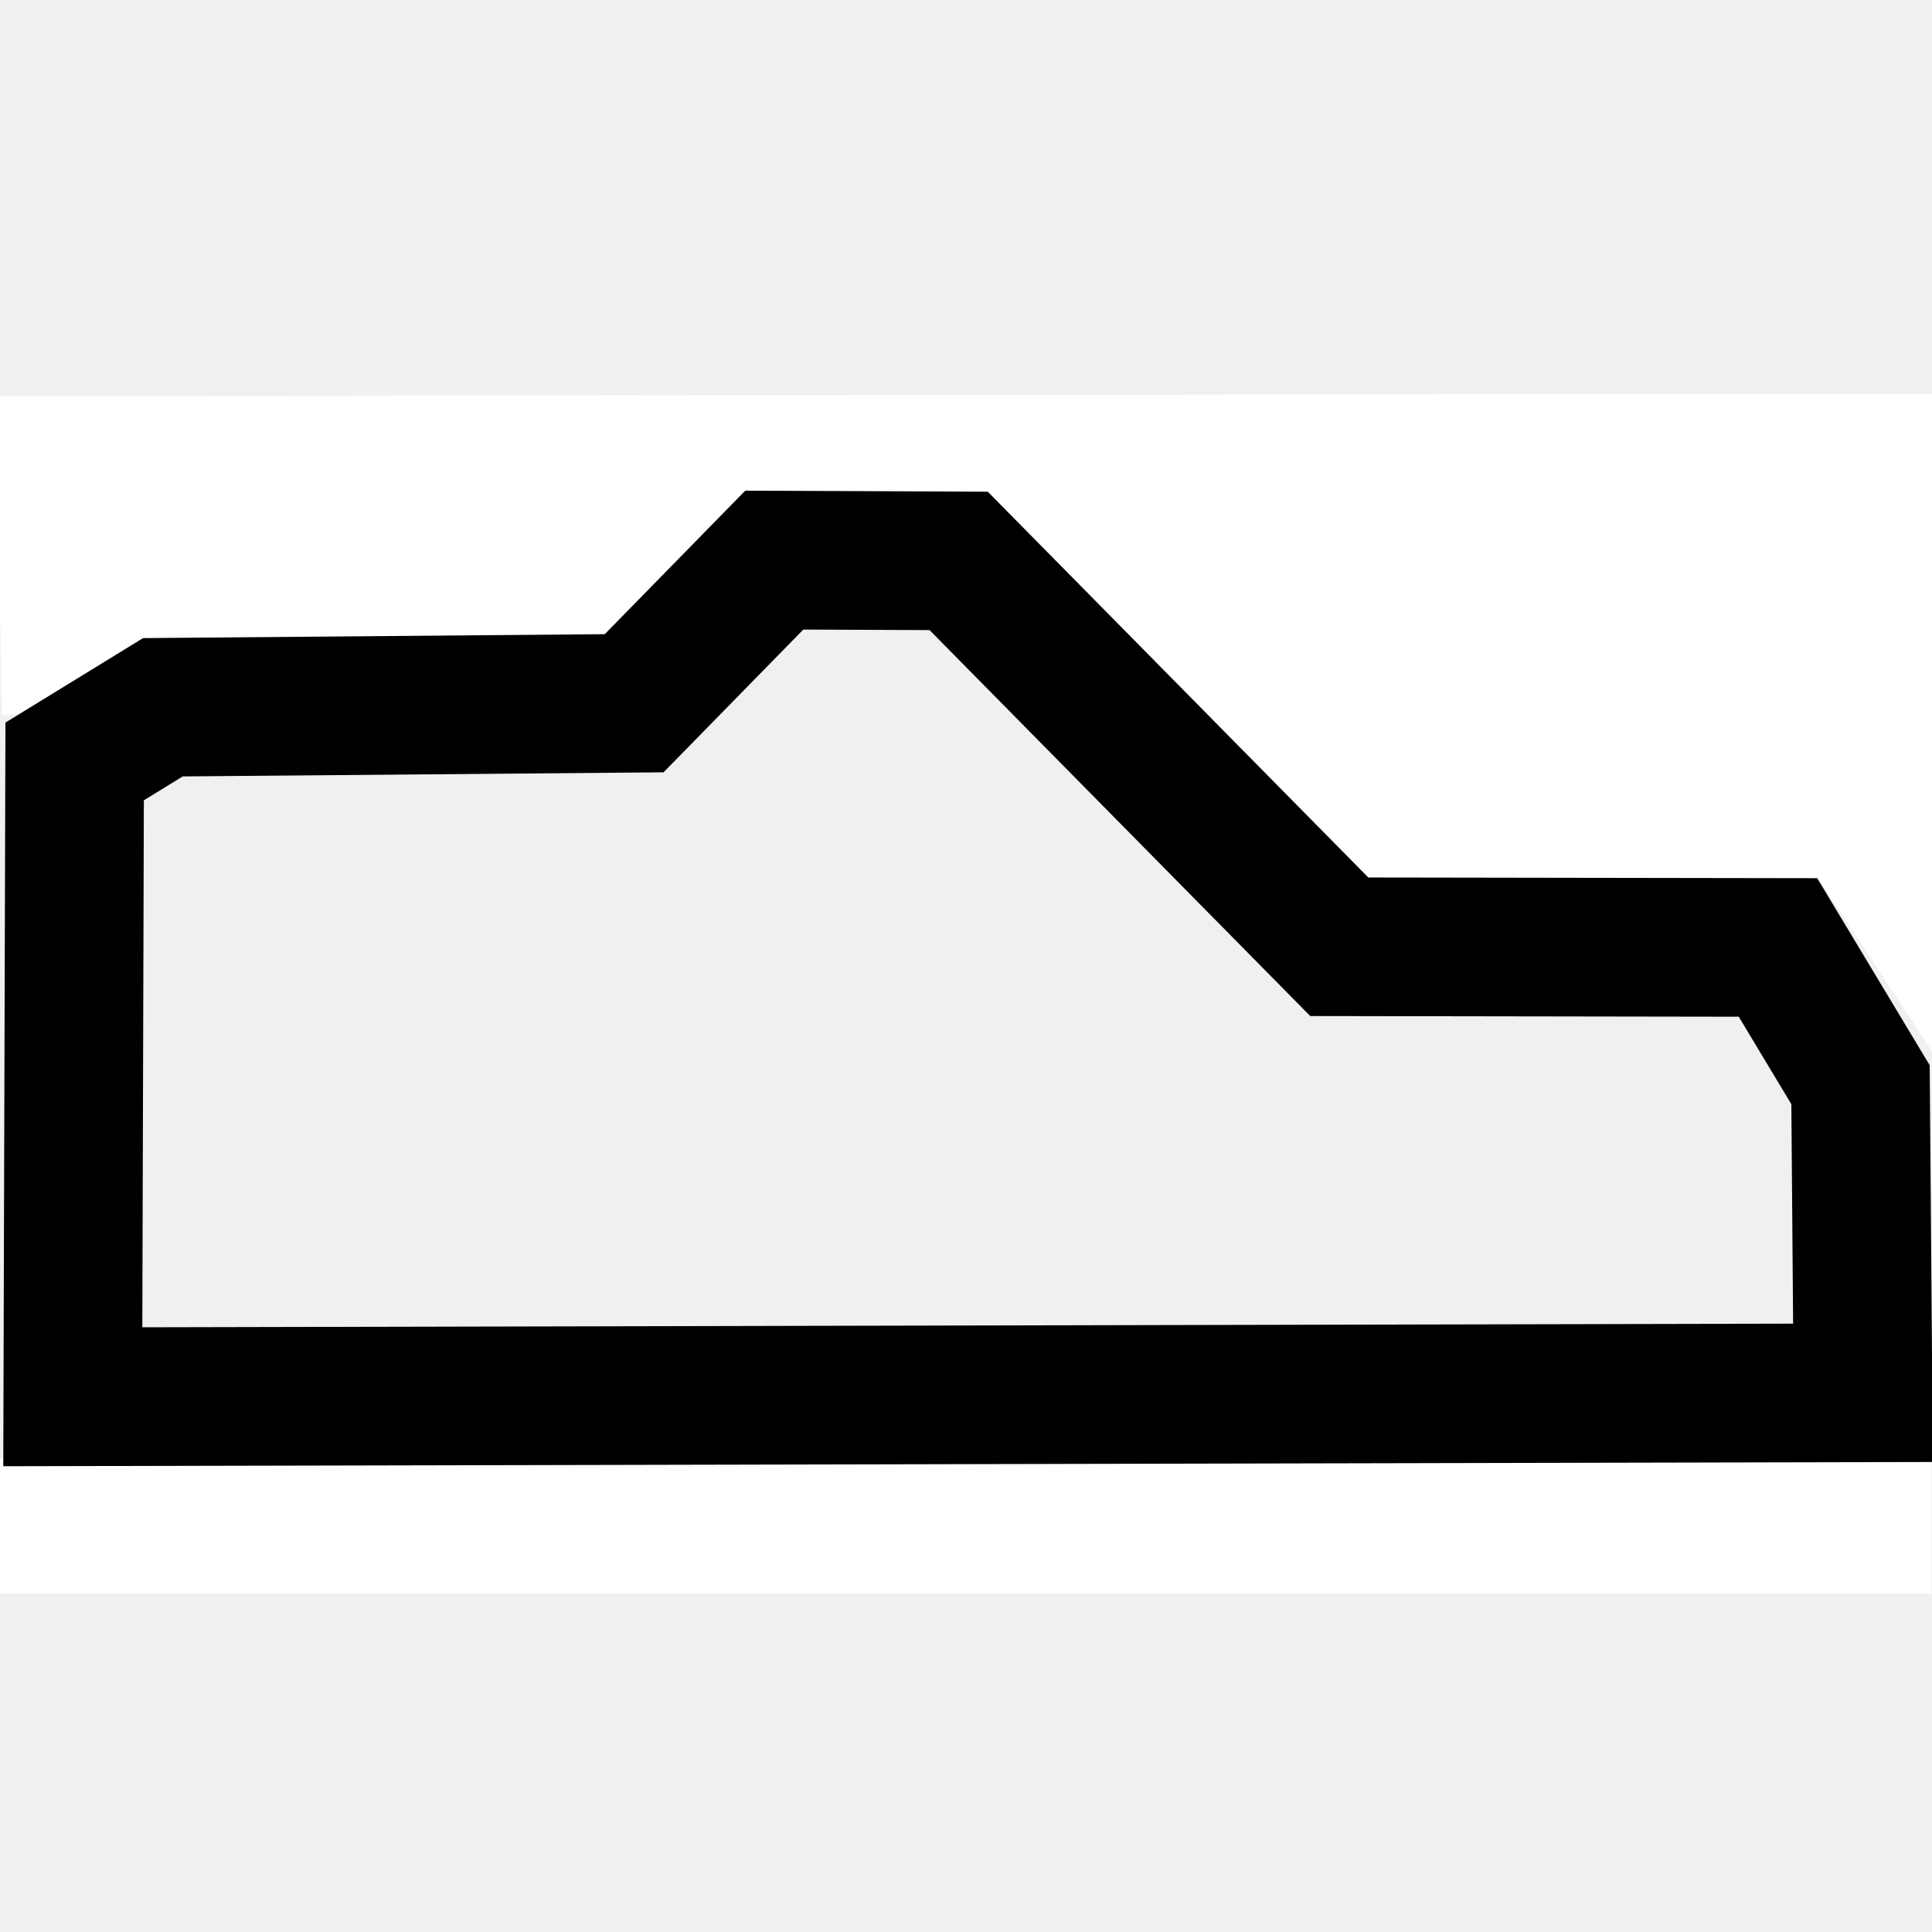
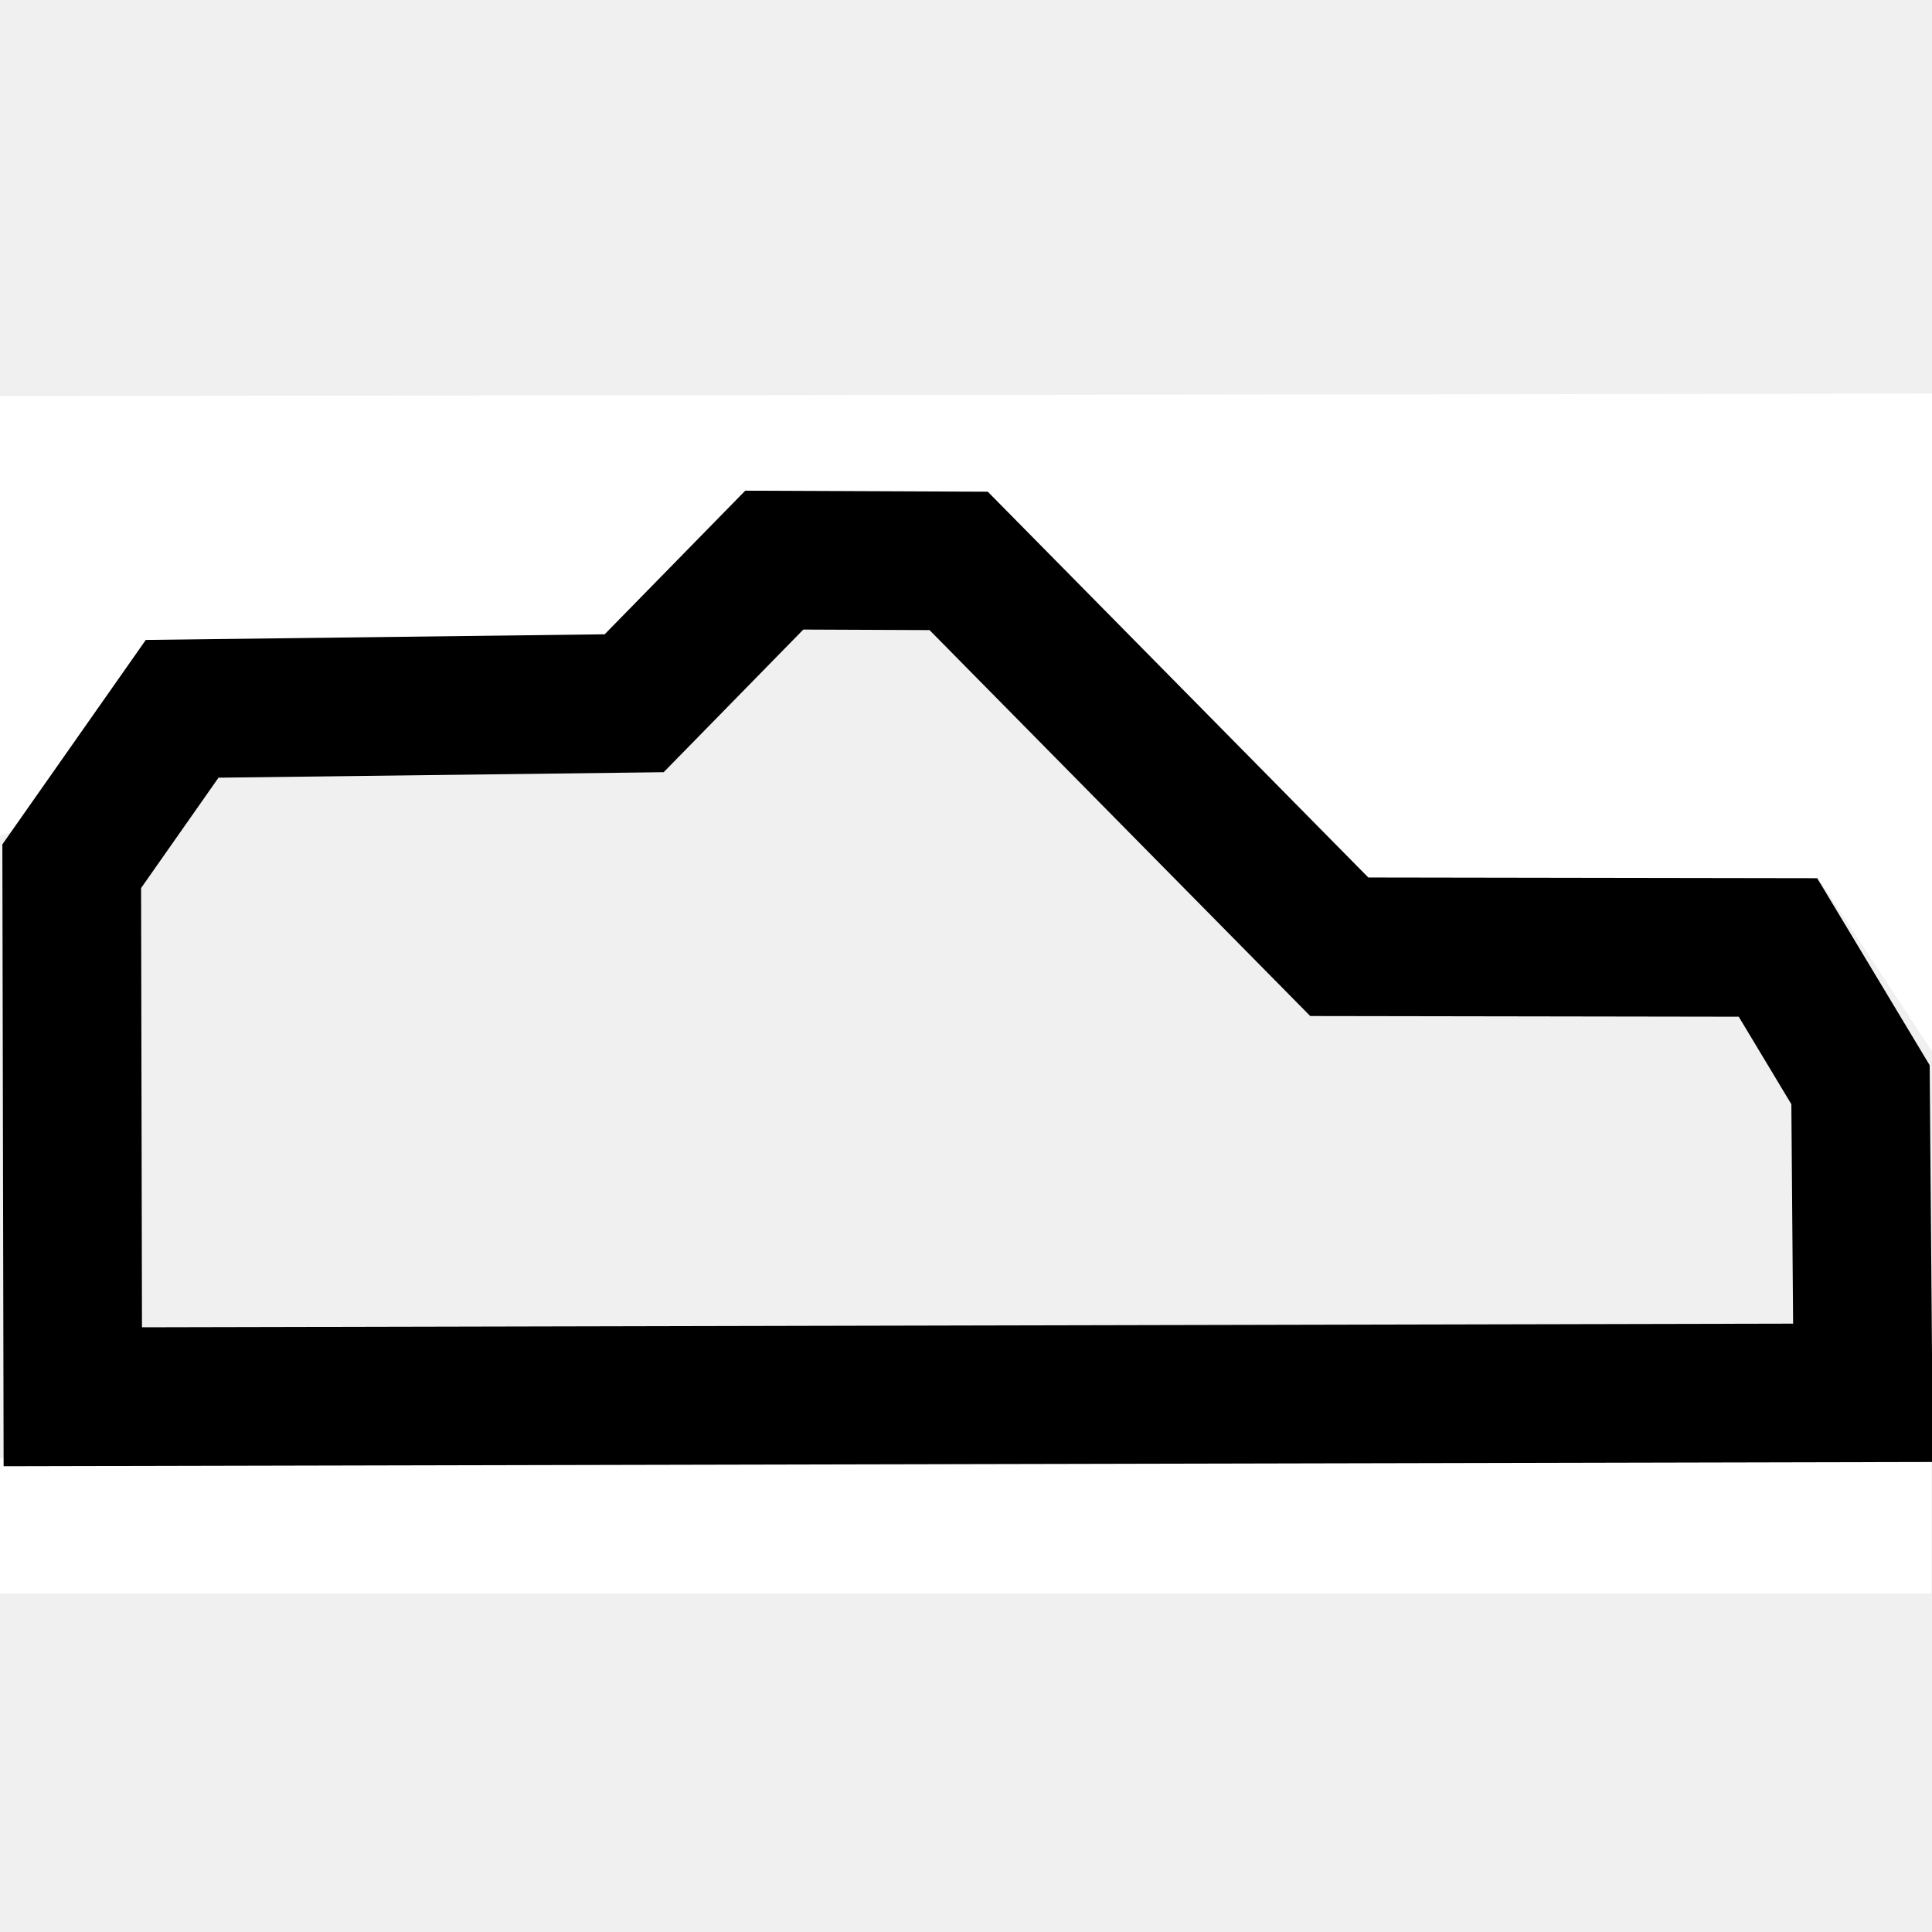
<svg xmlns="http://www.w3.org/2000/svg" version="1.1" id="Comments" x="0px" y="0px" viewBox="0 0 25 25" enable-background="new 0 0 25 25" xml:space="preserve">
  <defs id="defs17" />
  <rect style="fill:#ffffff;fill-opacity:1;stroke:none;stroke-width:0;stroke-dasharray:none" id="rect1264" width="25" height="1.749" x="-0.008" y="18.871" />
-   <path style="fill:#ffffff;fill-opacity:1;stroke:none;stroke-width:0;stroke-dasharray:none" d="M 0.022,9.257 7.801,8.557 9.668,6.758 l 3.164,0.018 4.944,4.637 5.792,0.012 1.459,2.22 0.032,-8.551 -25.1,0.031 z" id="path3075" />
-   <path style="fill:none;fill-opacity:1;stroke:#000000;stroke-width:1.794;stroke-dasharray:none;stroke-opacity:1" d="M 0.942,18.074 24.107,18.023 24.075,14.036 23.007,12.26 17.33,12.251 12.405,7.258 10.019,7.248 8.206,9.1 2.108,9.152 0.966,9.853 Z" id="path306-6" />
+   <path style="fill:#ffffff;fill-opacity:1;stroke:none;stroke-width:0;stroke-dasharray:none" d="M -0.015,10.815 7.801,8.557 9.668,6.758 l 3.164,0.018 4.944,4.637 5.792,0.012 1.459,2.22 0.032,-8.551 -25.1,0.031 z" id="path3075" />
+   <path style="fill:none;fill-opacity:1;stroke:#000000;stroke-width:1.794;stroke-dasharray:none;stroke-opacity:1" d="M 0.942,18.074 24.107,18.023 24.075,14.036 23.007,12.26 17.33,12.251 12.405,7.258 10.019,7.248 8.206,9.1 2.357,9.172 0.928,11.209 Z" id="path306-6" />
</svg>
